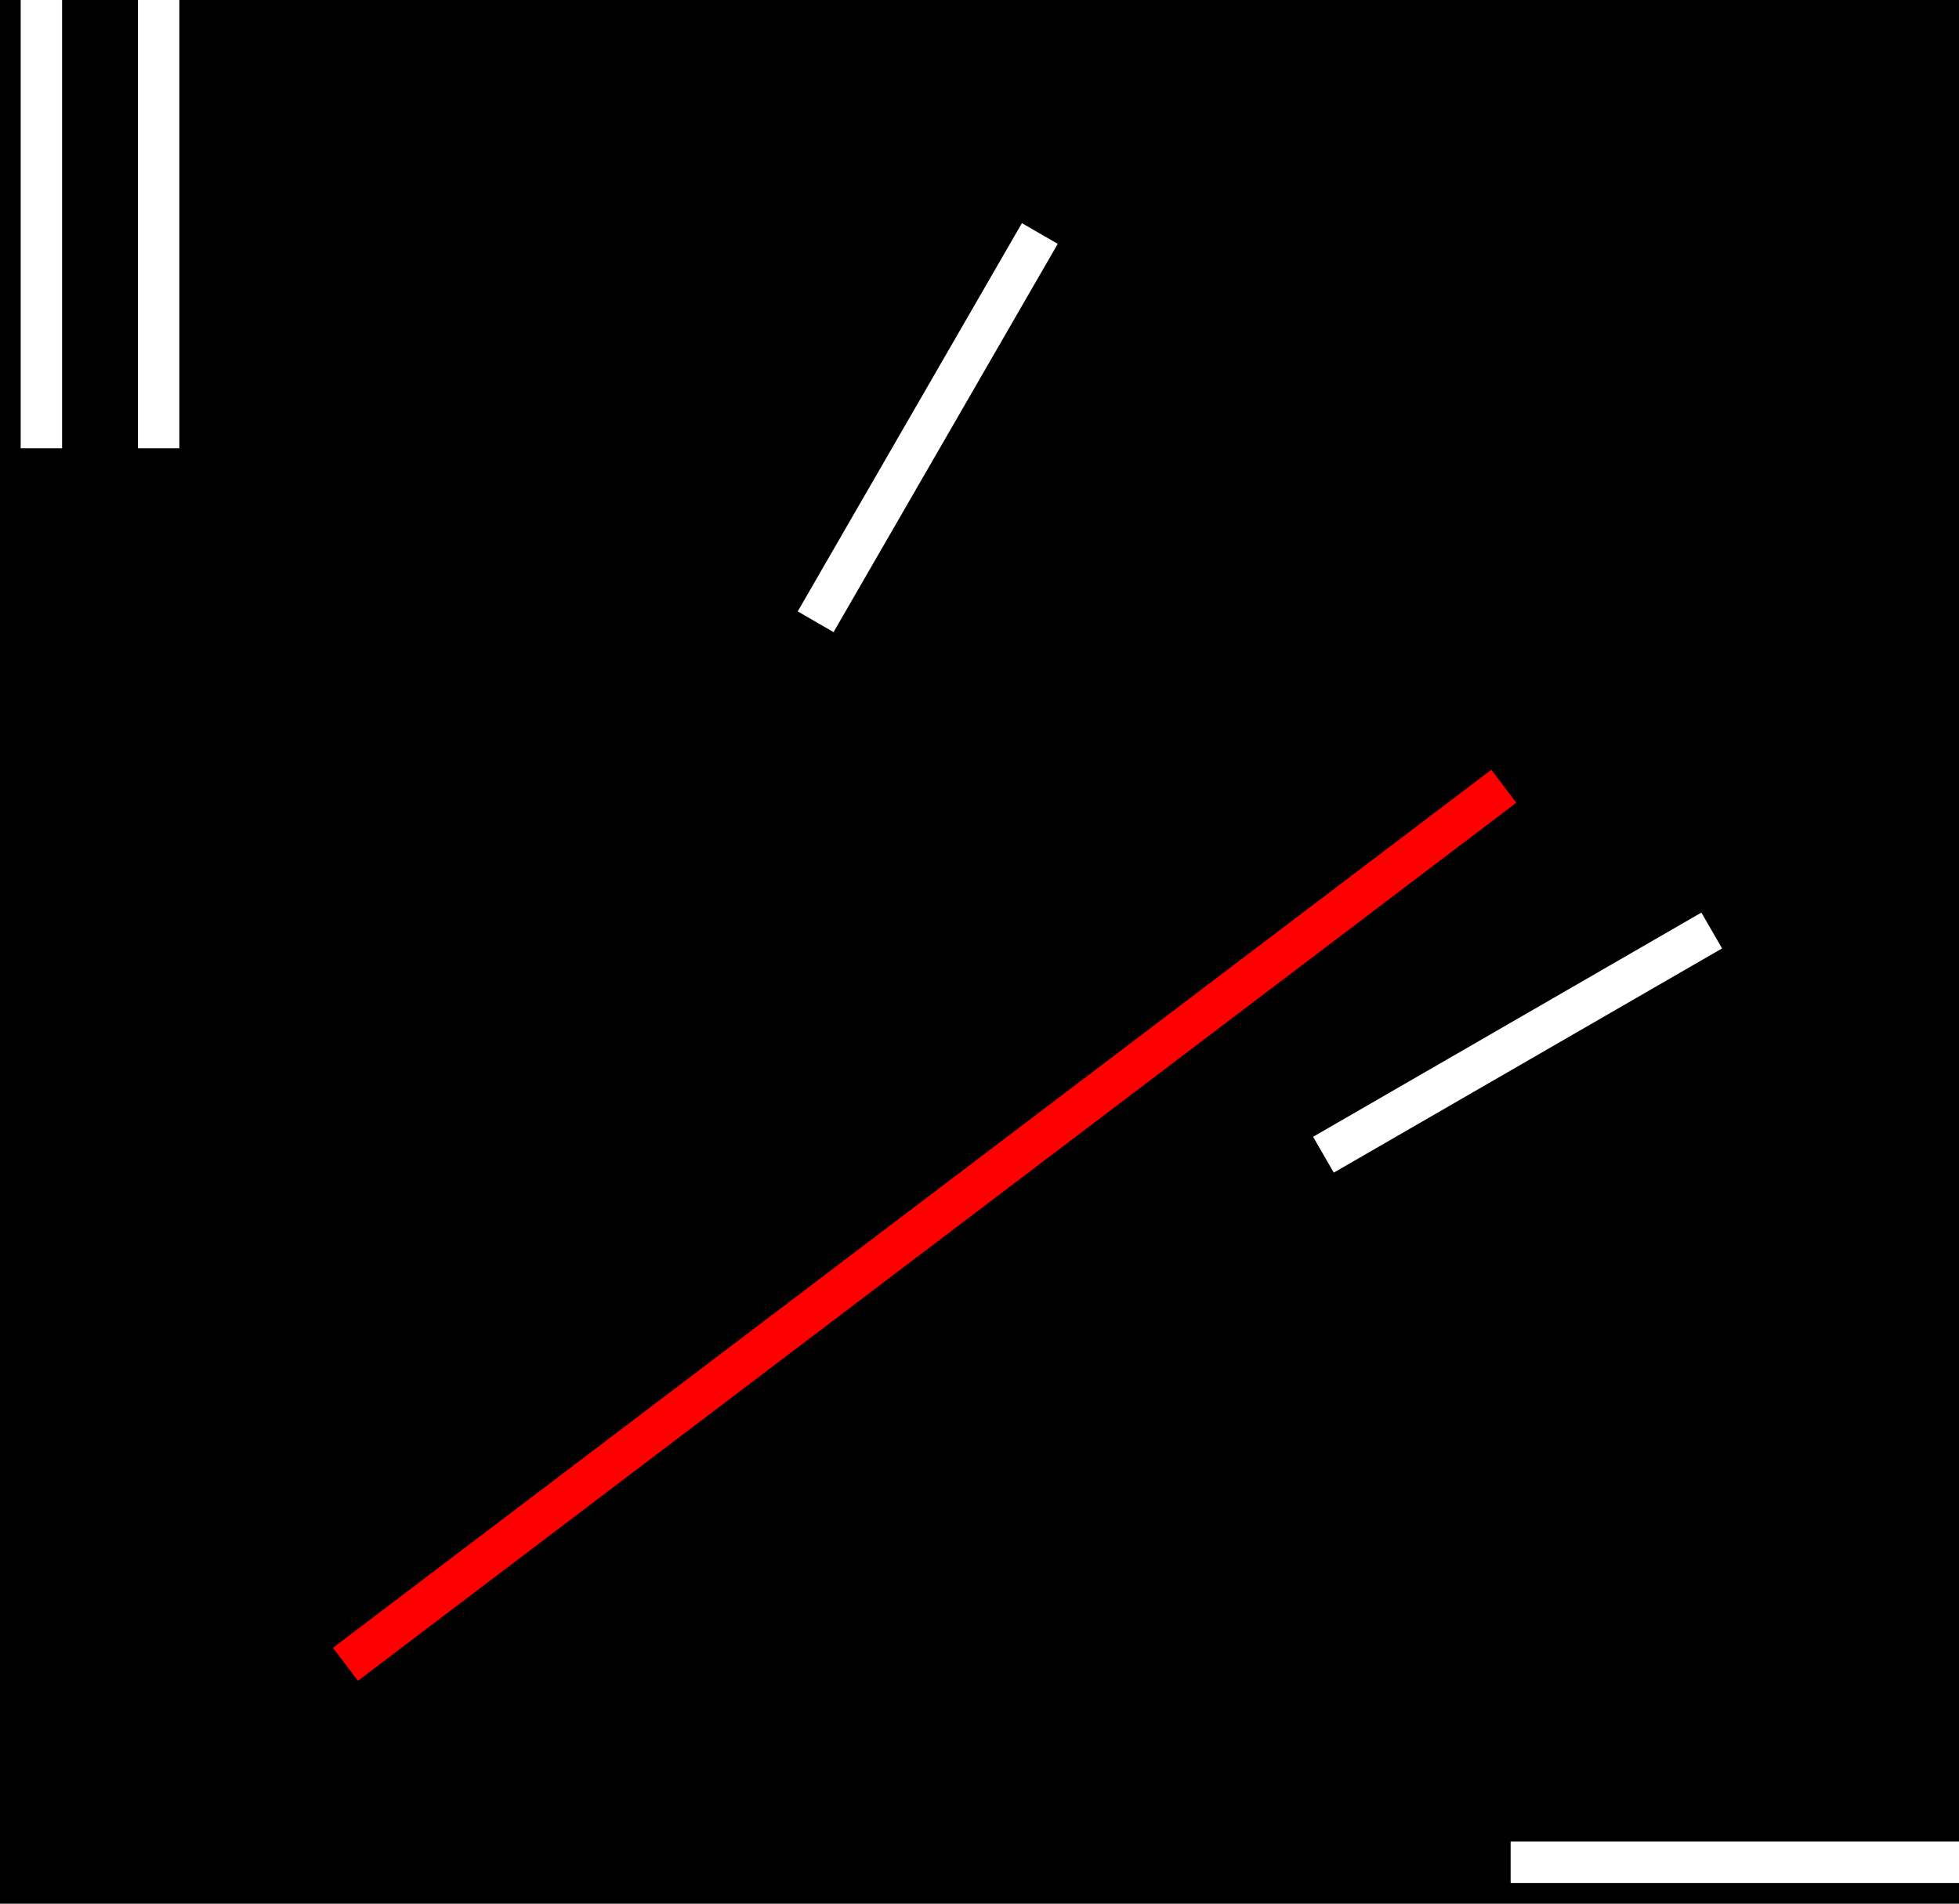
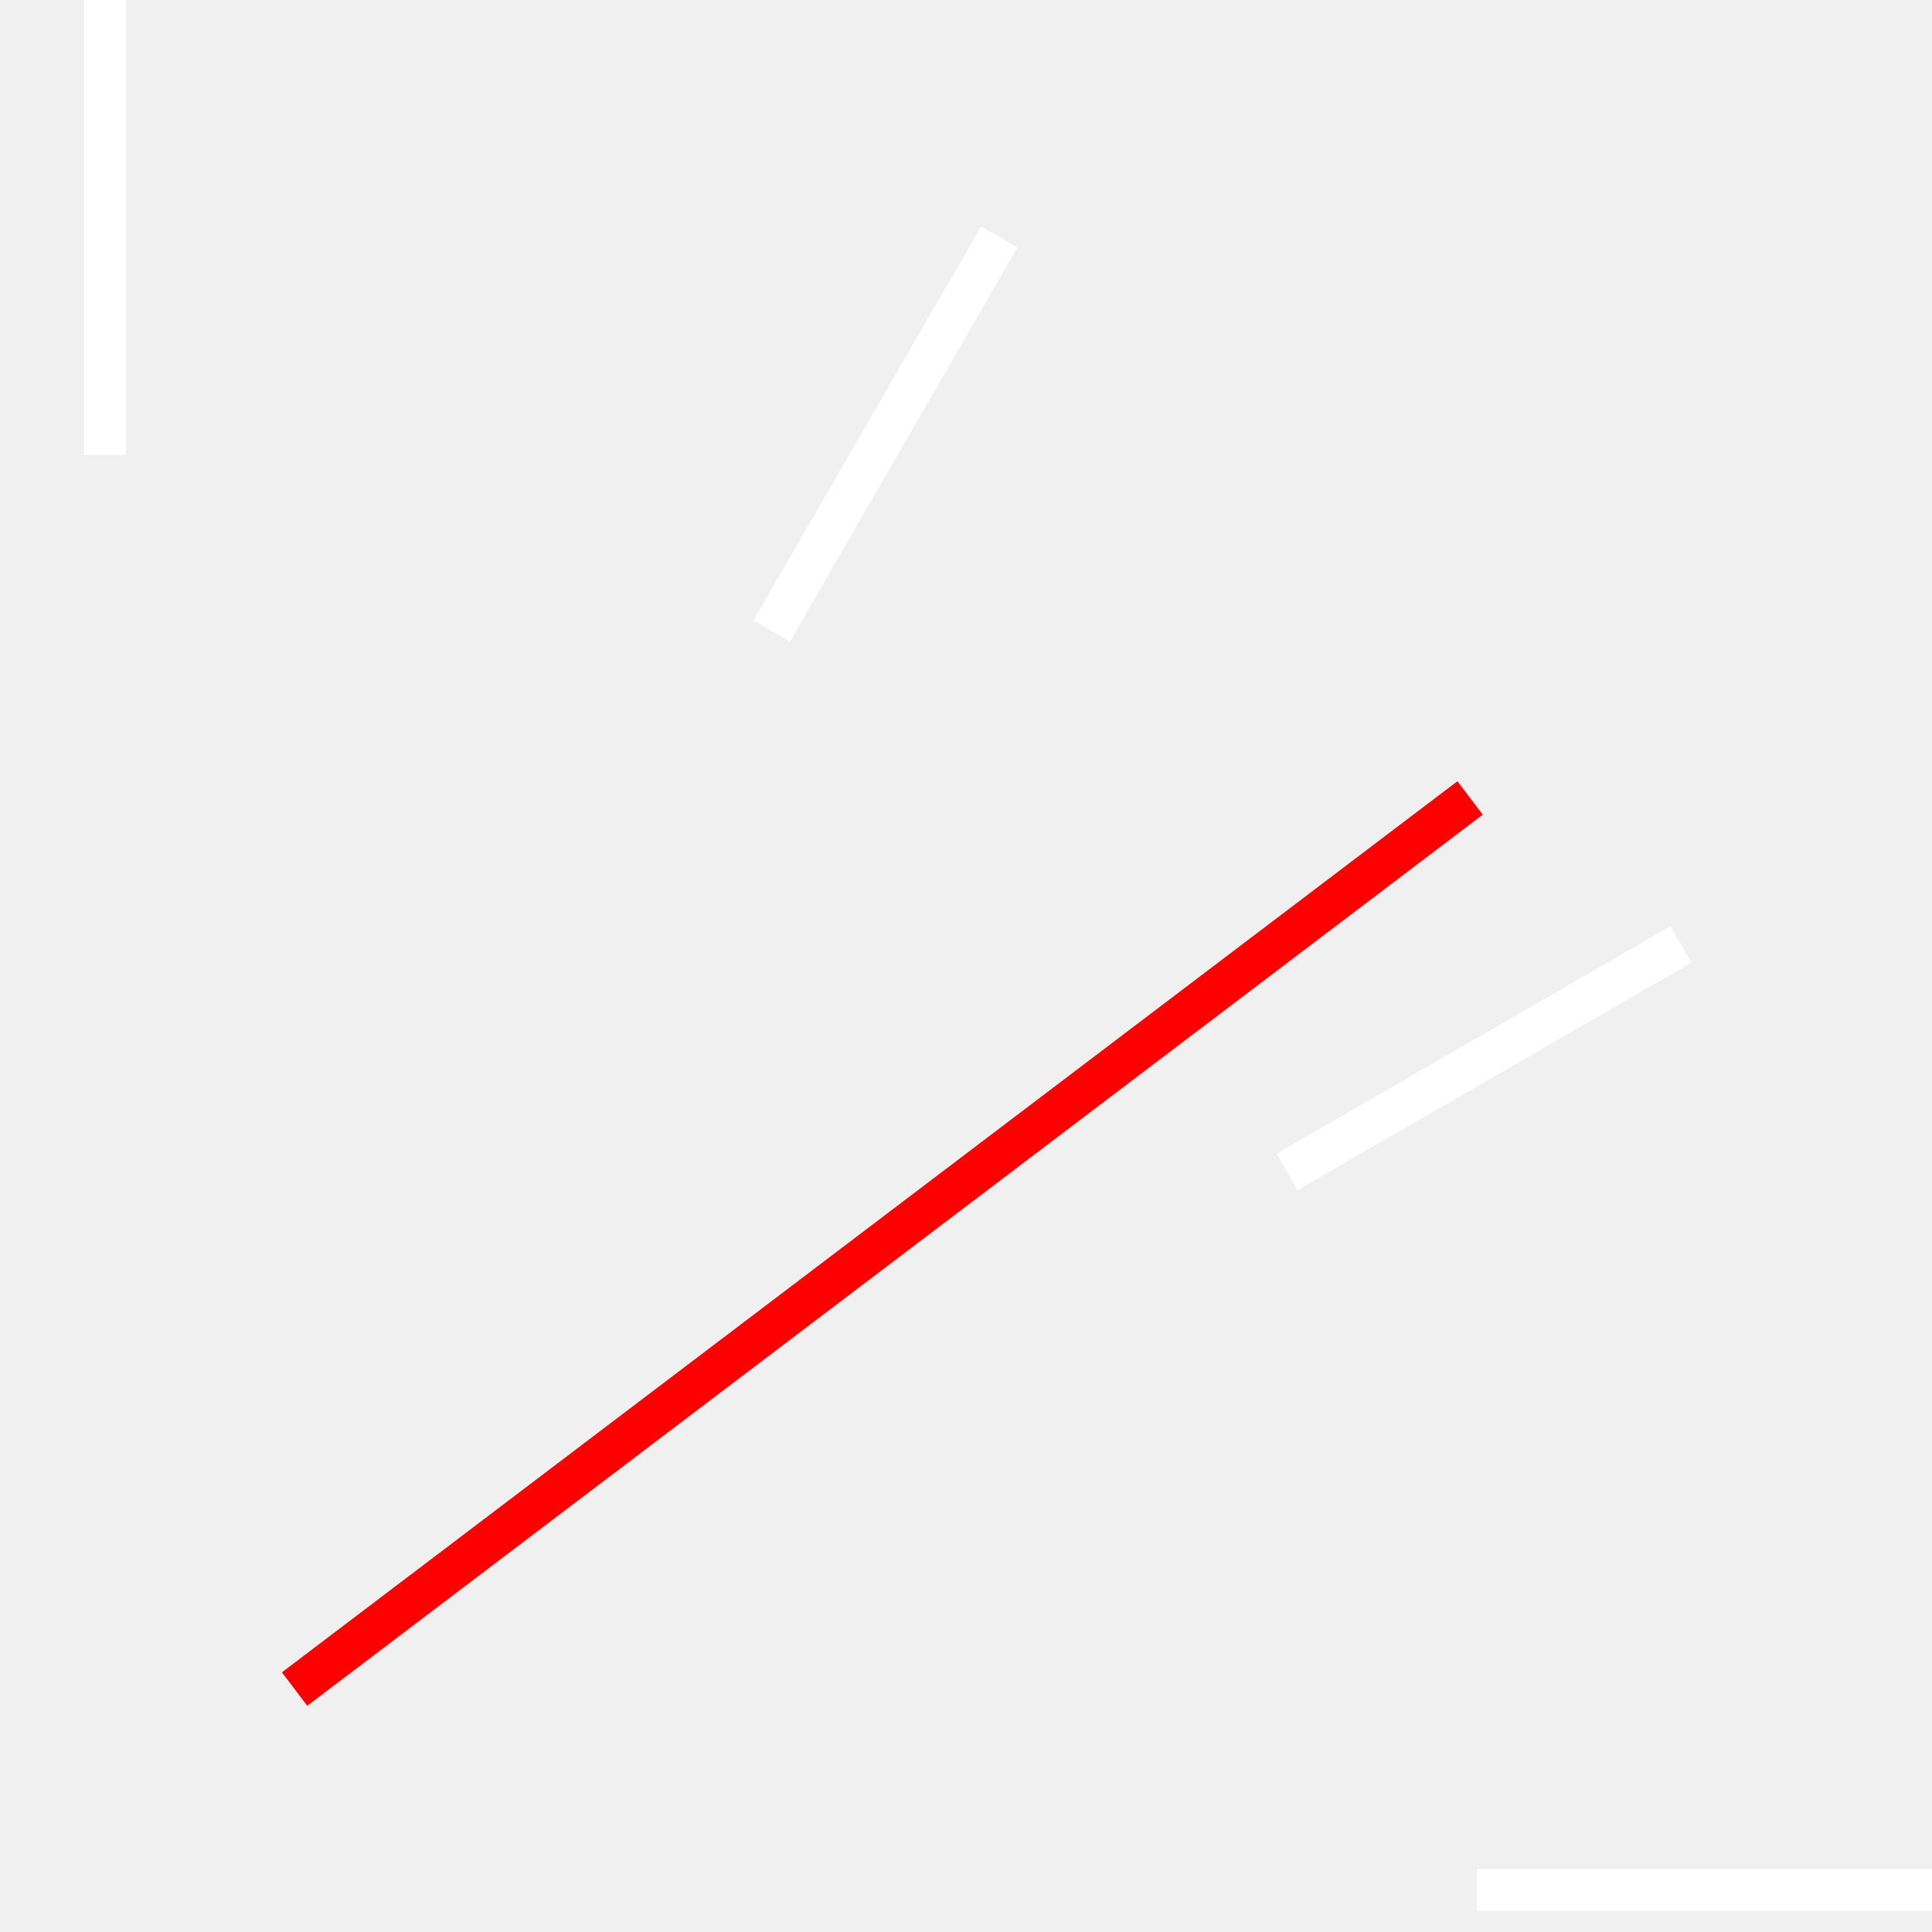
- <svg xmlns="http://www.w3.org/2000/svg" version="1.0" id="Layer_1" x="0px" y="0px" width="284px" height="276px" viewBox="0 0 284 276" enable-background="new 0 0 284 276" xml:space="preserve">
-   <rect width="284" height="276" />
-   <rect x="3" fill="#FFFFFF" width="6" height="65" />
-   <rect x="20" fill="#FFFFFF" width="6" height="65" />
-   <rect x="219" y="267" fill="#FFFFFF" width="65" height="6" />
-   <rect x="217" y="118.652" transform="matrix(0.5001 0.866 -0.866 0.5001 240.8832 -114.9509)" fill="#FFFFFF" width="5.999" height="65.001" />
-   <rect x="131.5" y="29.499" transform="matrix(0.866 0.5 -0.5 0.866 49.0183 -58.9429)" fill="#FFFFFF" width="6" height="65.001" />
-   <rect x="131.048" y="72.282" transform="matrix(0.6041 0.7969 -0.7969 0.6041 194.6342 -36.4936)" fill="#FF0000" width="5.997" height="210.727" />
-   <g>
- </g>
-   <g>
- </g>
-   <g>
- </g>
-   <g>
- </g>
-   <g>
- </g>
-   <g>
- </g>
+ <svg xmlns="http://www.w3.org/2000/svg" version="1.0" id="Layer_1" x="0px" y="0px" width="276px" height="276px" viewBox="0 0 276 276" enable-background="new 0 0 276 276" xml:space="preserve">
+   <rect x="12" fill="#FFFFFF" width="6" height="65" />
+   <rect x="211" y="267" fill="#FFFFFF" width="65" height="6" />
+   <rect x="209" y="118.652" transform="matrix(0.5001 0.866 -0.866 0.5001 236.8836 -108.0229)" fill="#FFFFFF" width="5.999" height="65.001" />
+   <rect x="123.5" y="29.499" transform="matrix(0.866 0.5 -0.5 0.866 47.9465 -54.9429)" fill="#FFFFFF" width="6" height="65.001" />
+   <rect x="123.048" y="72.282" transform="matrix(0.6041 0.7969 -0.7969 0.6041 191.4671 -30.1184)" fill="#FF0000" width="5.997" height="210.727" />
</svg>
